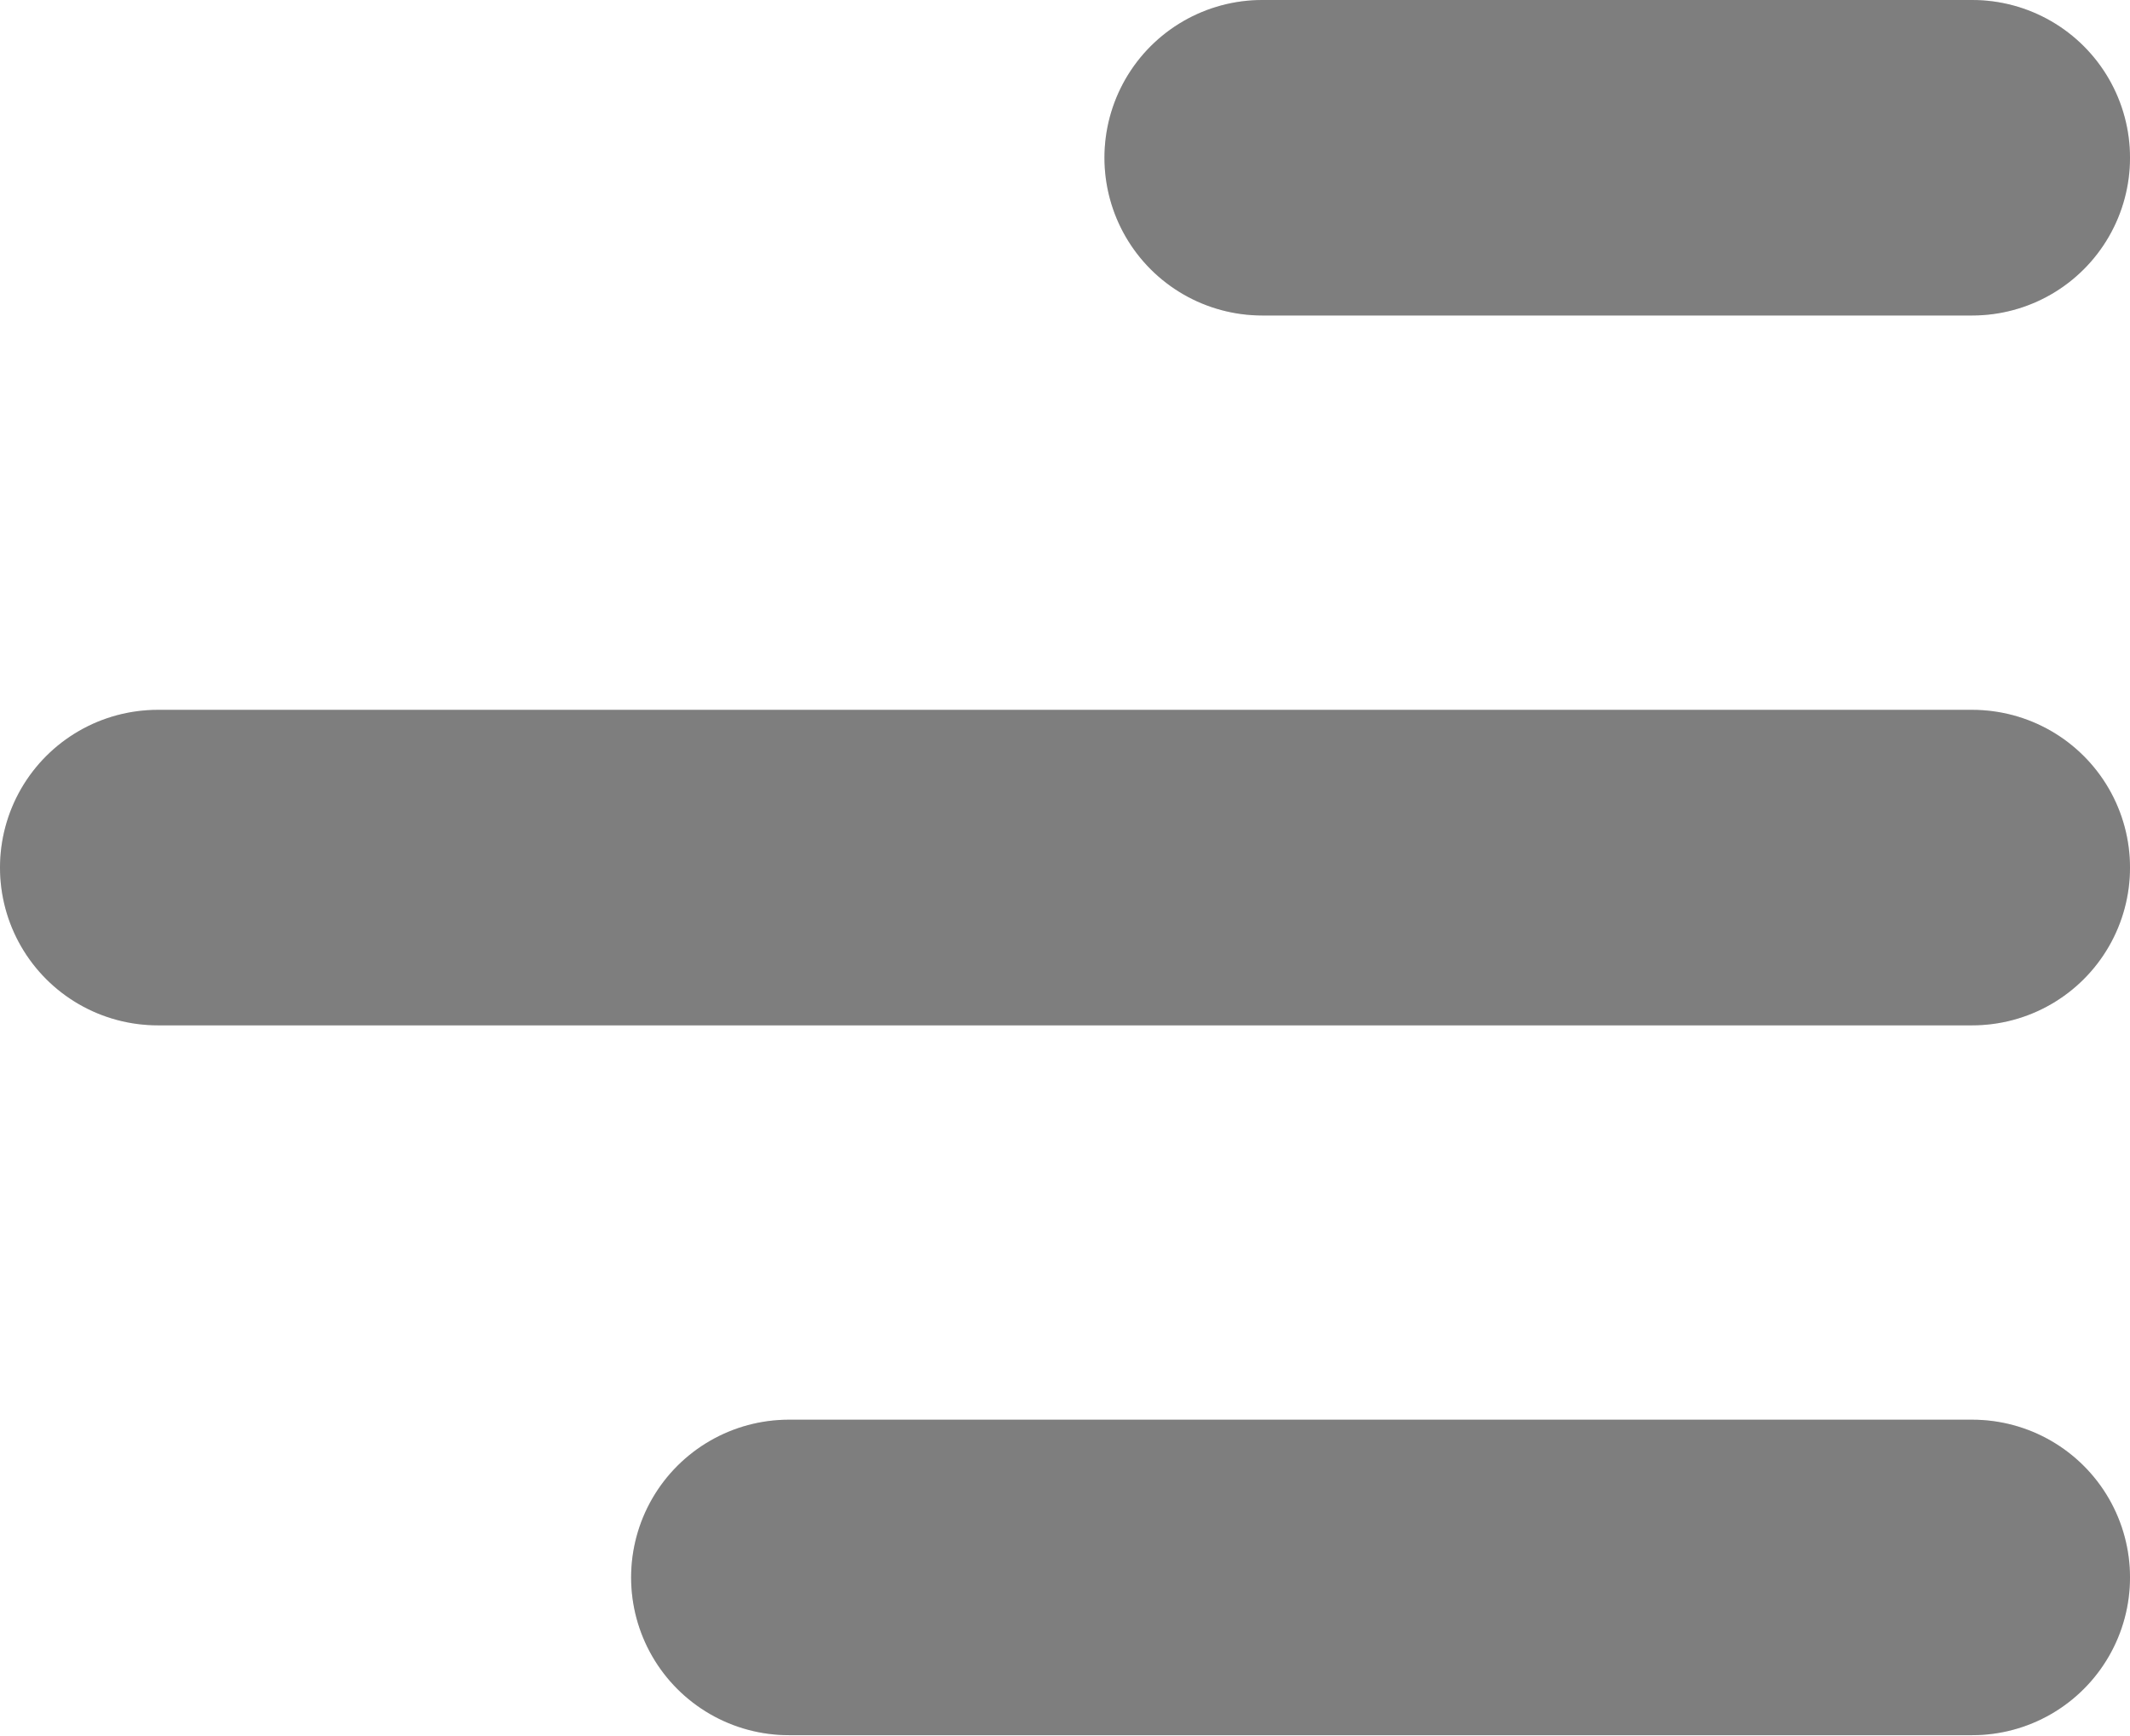
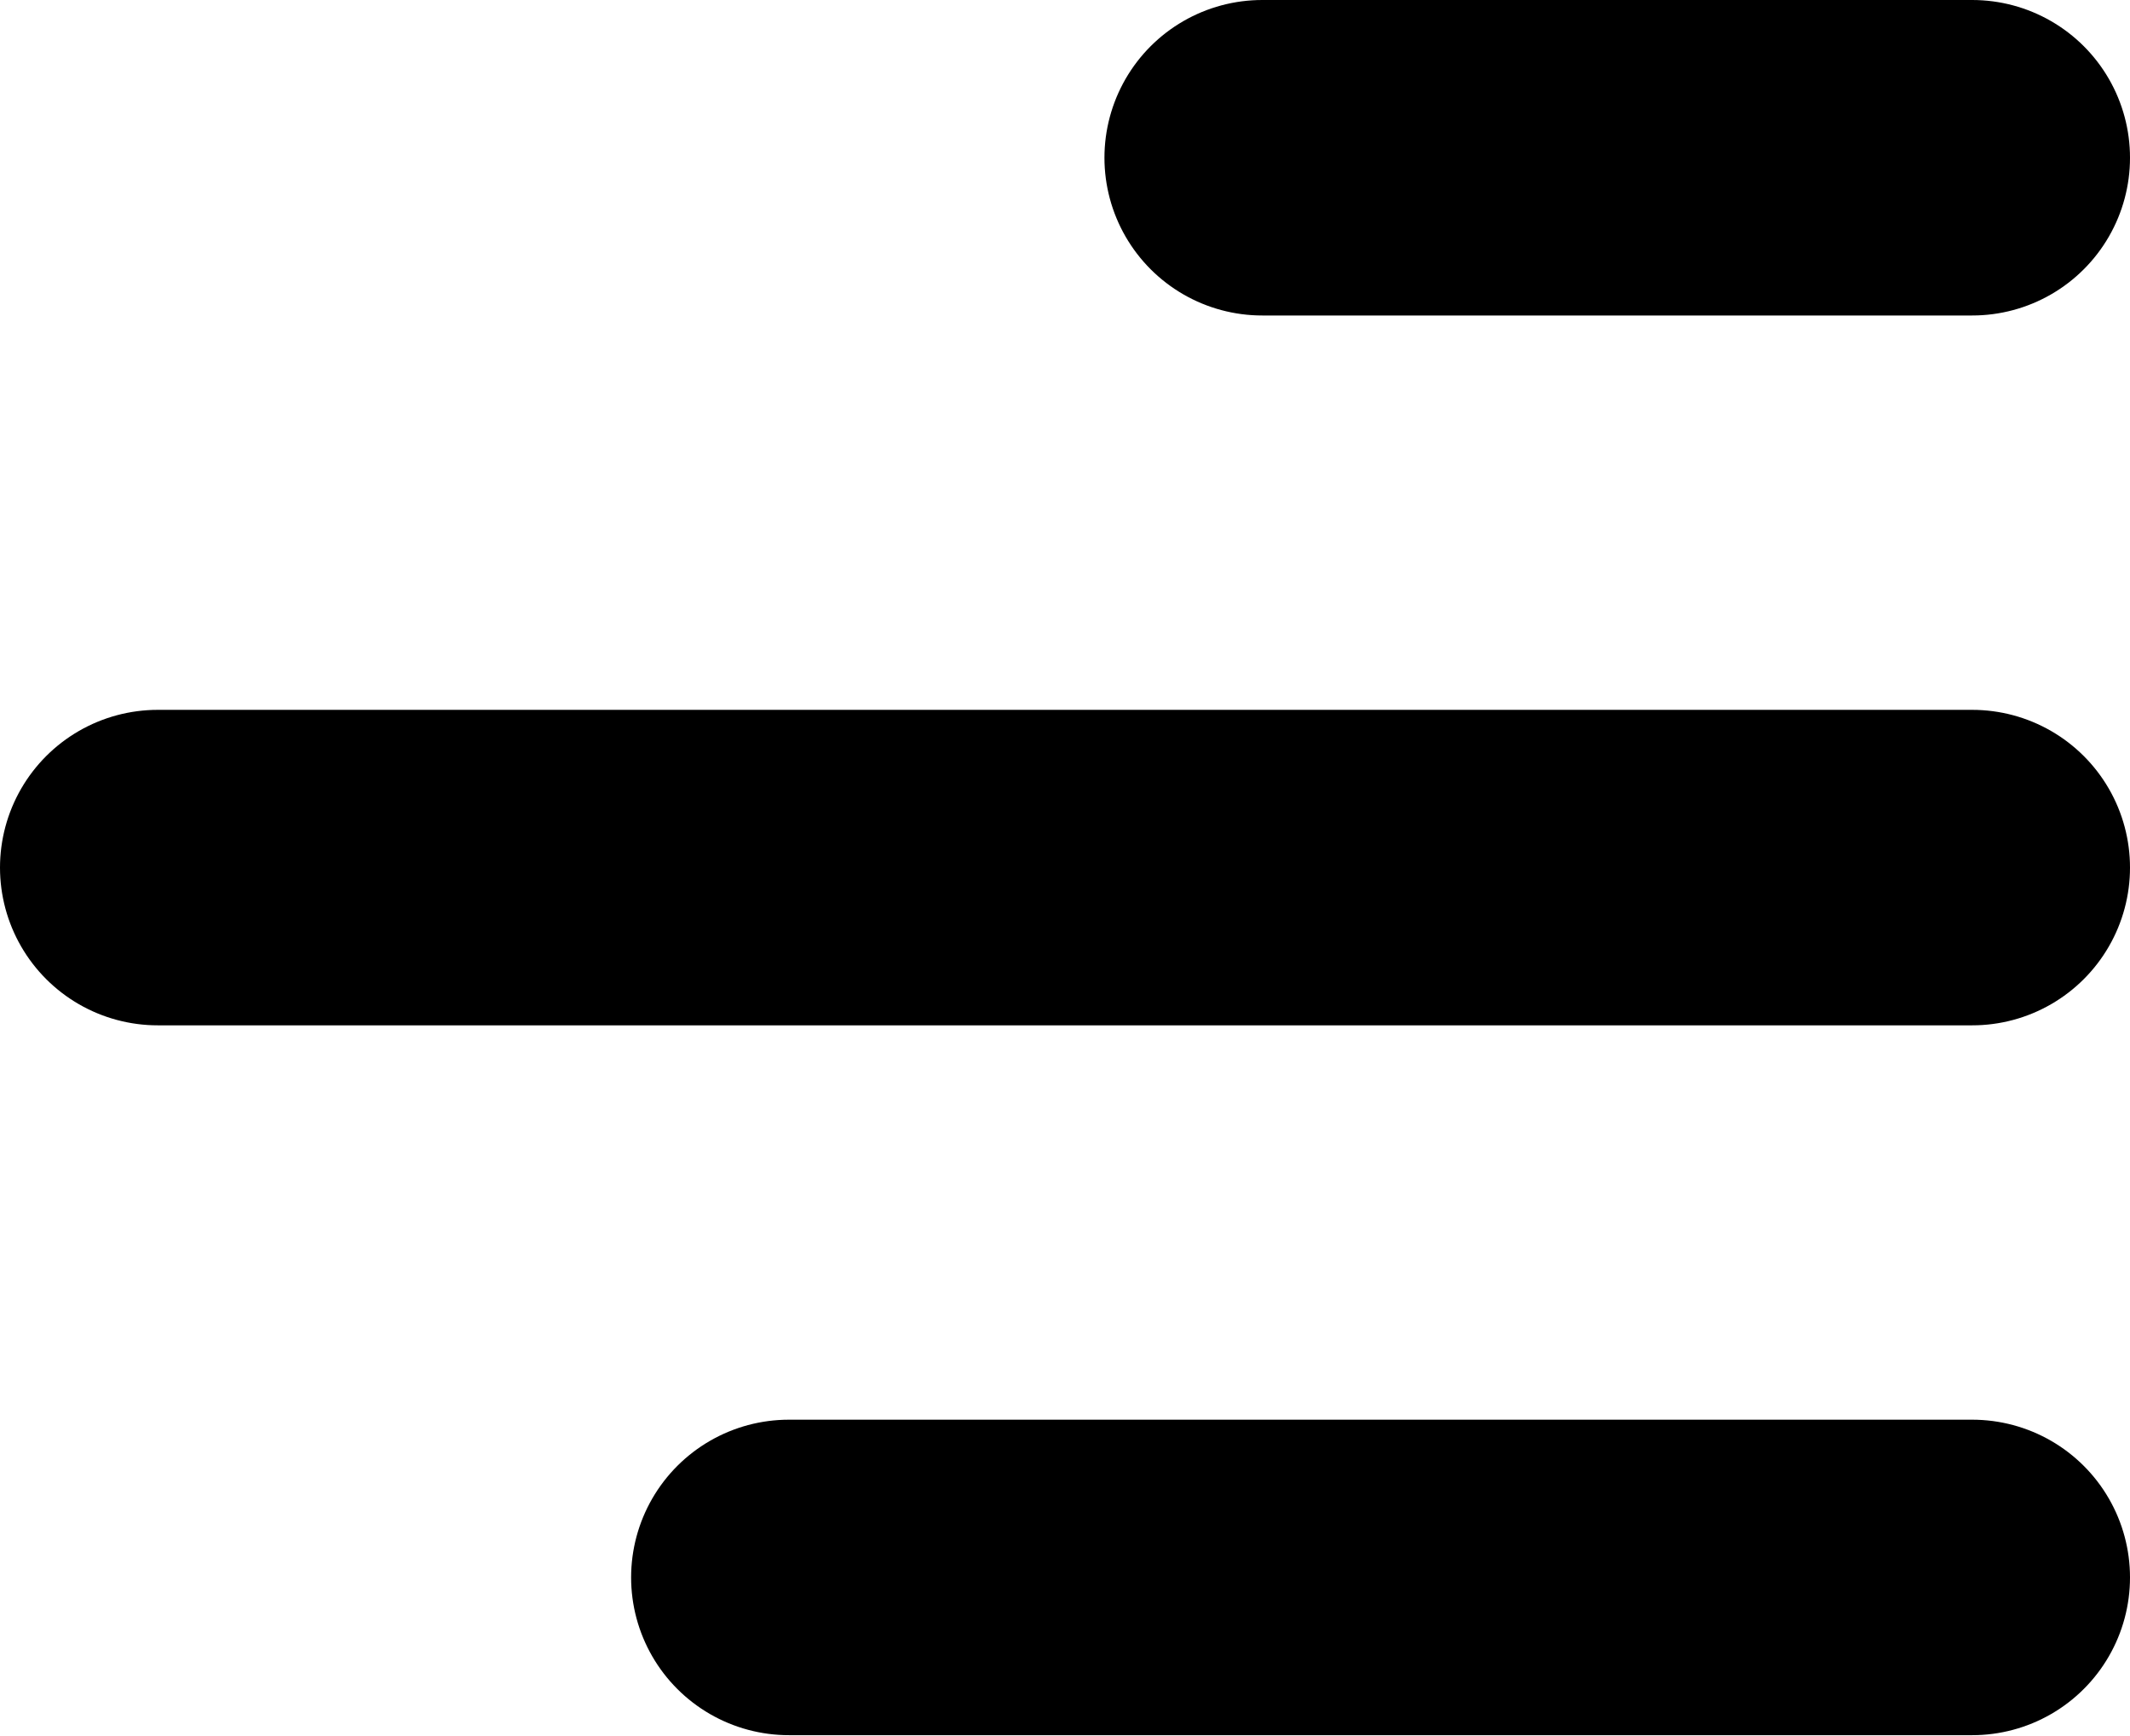
<svg xmlns="http://www.w3.org/2000/svg" width="27" height="22" viewBox="0 0 27 22" fill="none">
-   <line x1="16" y1="2" x2="25" y2="2" stroke="black" stroke-opacity="0.3" stroke-width="4" stroke-linecap="round" />
-   <line x1="2" y1="11" x2="25" y2="11" stroke="black" stroke-opacity="0.3" stroke-width="4" stroke-linecap="round" />
-   <line x1="10" y1="20" x2="25" y2="20" stroke="black" stroke-opacity="0.3" stroke-width="4" stroke-linecap="round" />
-   <line x1="16" y1="2" x2="25" y2="2" stroke="black" stroke-opacity="0.3" stroke-width="4" stroke-linecap="round" />
-   <line x1="2" y1="11" x2="25" y2="11" stroke="black" stroke-opacity="0.3" stroke-width="4" stroke-linecap="round" />
-   <line x1="10" y1="20" x2="25" y2="20" stroke="black" stroke-opacity="0.3" stroke-width="4" stroke-linecap="round" />
+   <line x1="16" y1="2" x2="25" y2="2" stroke="black" stroke-width="4" stroke-linecap="round" />
+   <line x1="2" y1="11" x2="25" y2="11" stroke="black" stroke-width="4" stroke-linecap="round" />
+   <line x1="10" y1="20" x2="25" y2="20" stroke="black" stroke-width="4" stroke-linecap="round" />
</svg>
